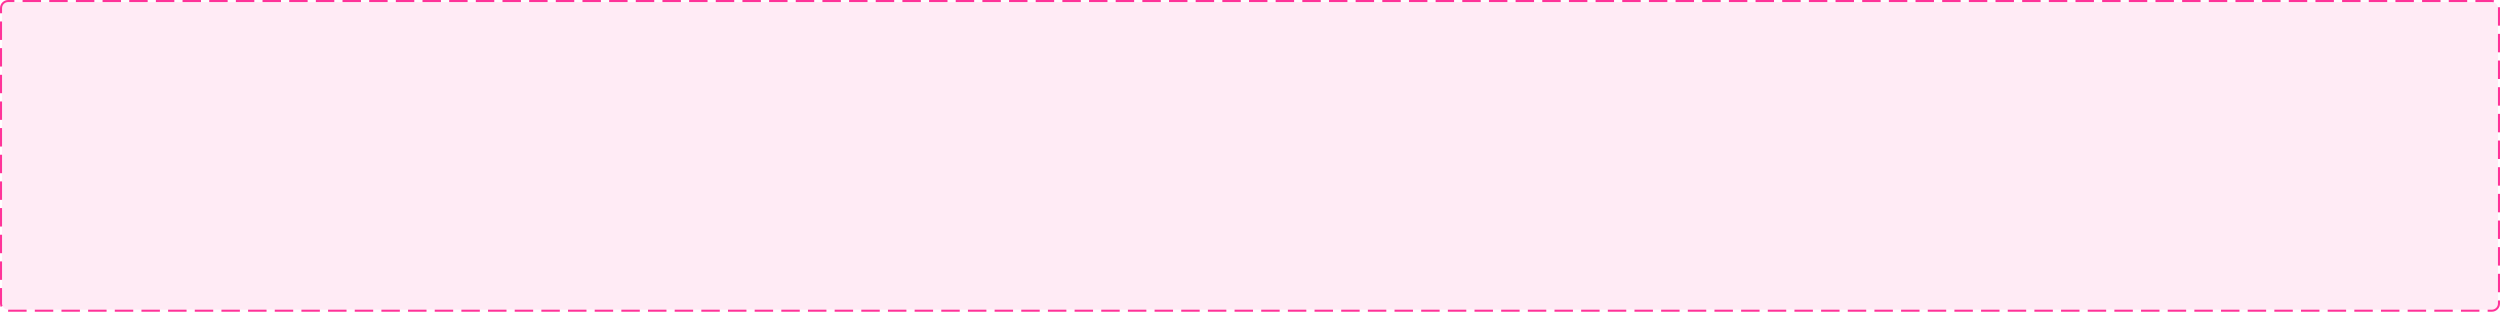
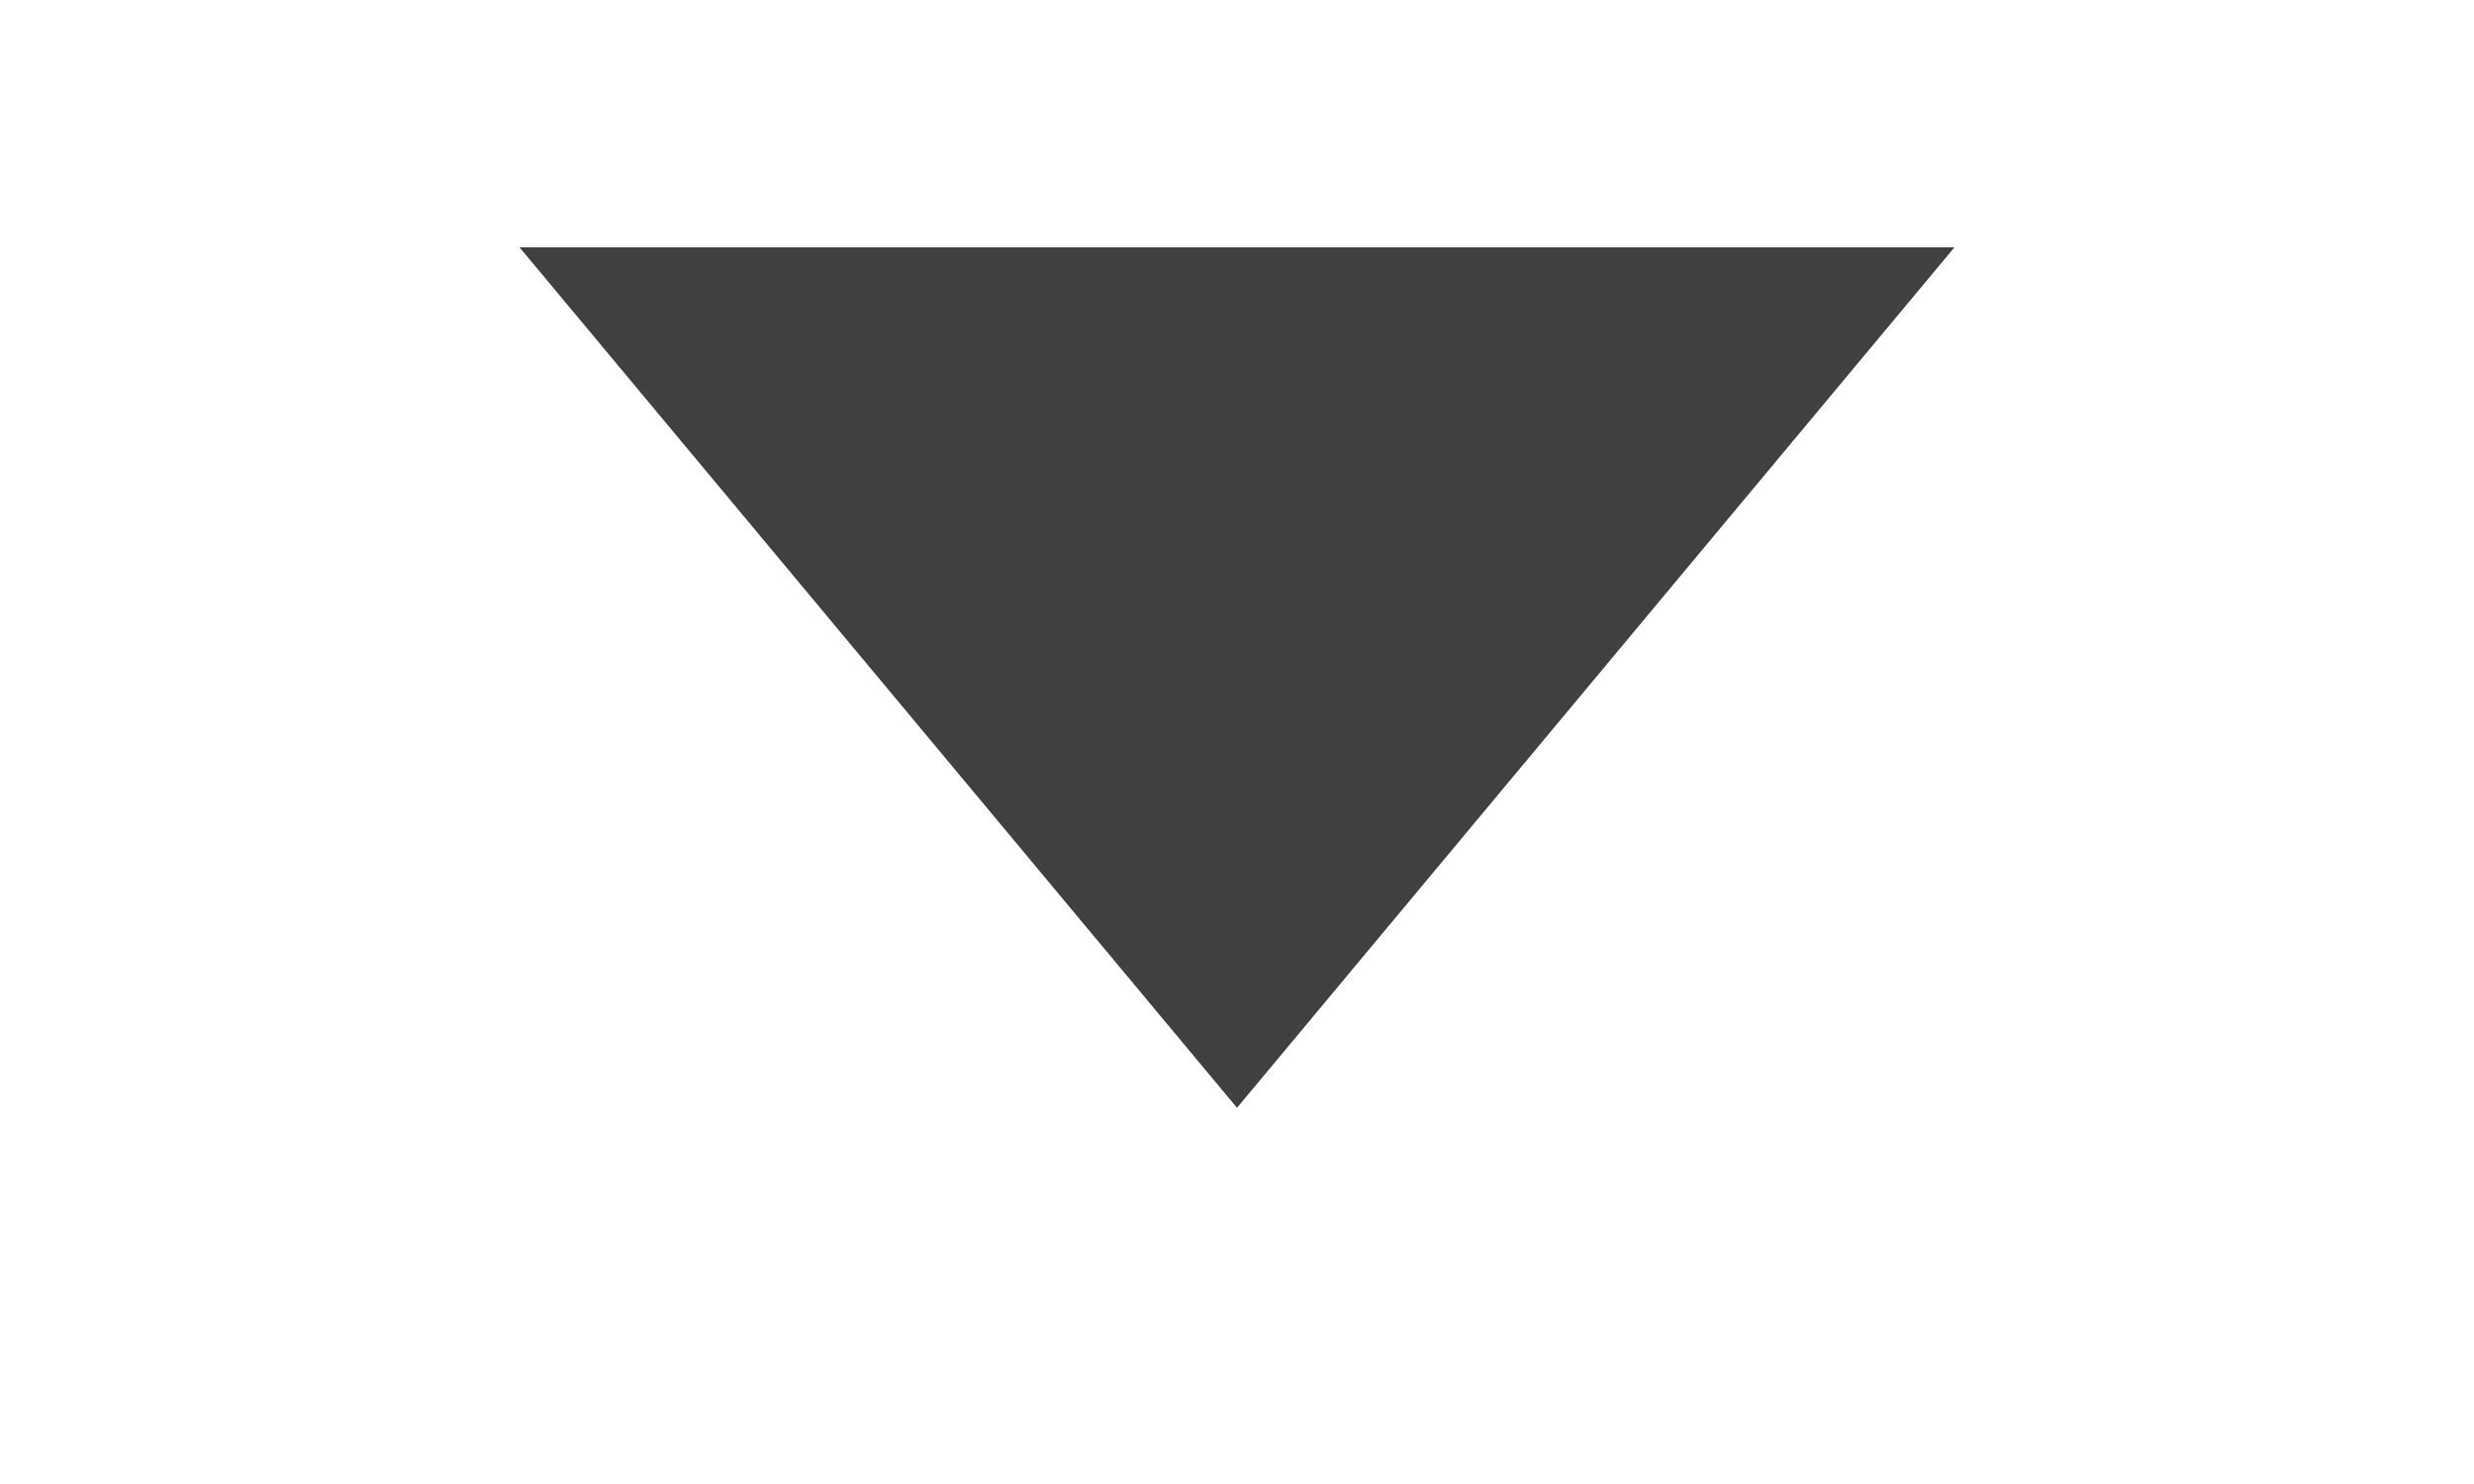
- <svg xmlns="http://www.w3.org/2000/svg" version="1.1" width="1219px" height="152px">
-   <g transform="matrix(1 0 0 1 -488 -1526 )">
-     <path d="M 489 1530  A 3 3 0 0 1 492 1527 L 1703 1527  A 3 3 0 0 1 1706 1530 L 1706 1674  A 3 3 0 0 1 1703 1677 L 492 1677  A 3 3 0 0 1 489 1674 L 489 1530  Z " fill-rule="nonzero" fill="#ff3399" stroke="none" fill-opacity="0.098" />
-     <path d="M 488.5 1530  A 3.5 3.5 0 0 1 492 1526.5 L 1703 1526.5  A 3.5 3.5 0 0 1 1706.5 1530 L 1706.5 1674  A 3.5 3.5 0 0 1 1703 1677.5 L 492 1677.5  A 3.5 3.5 0 0 1 488.5 1674 L 488.5 1530  Z " stroke-width="1" stroke-dasharray="9,4" stroke="#ff3399" fill="none" stroke-dashoffset="0.5" />
+ <svg xmlns="http://www.w3.org/2000/svg" version="1.1" width="10px" height="6px">
+   <g transform="matrix(1 0 0 1 -2001 -807 )">
+     <path d="M 2003.1 808  L 2006 811.479  L 2008.9 808  L 2003.1 808  Z " fill-rule="nonzero" fill="#000000" stroke="none" fill-opacity="0.749" />
  </g>
</svg>
